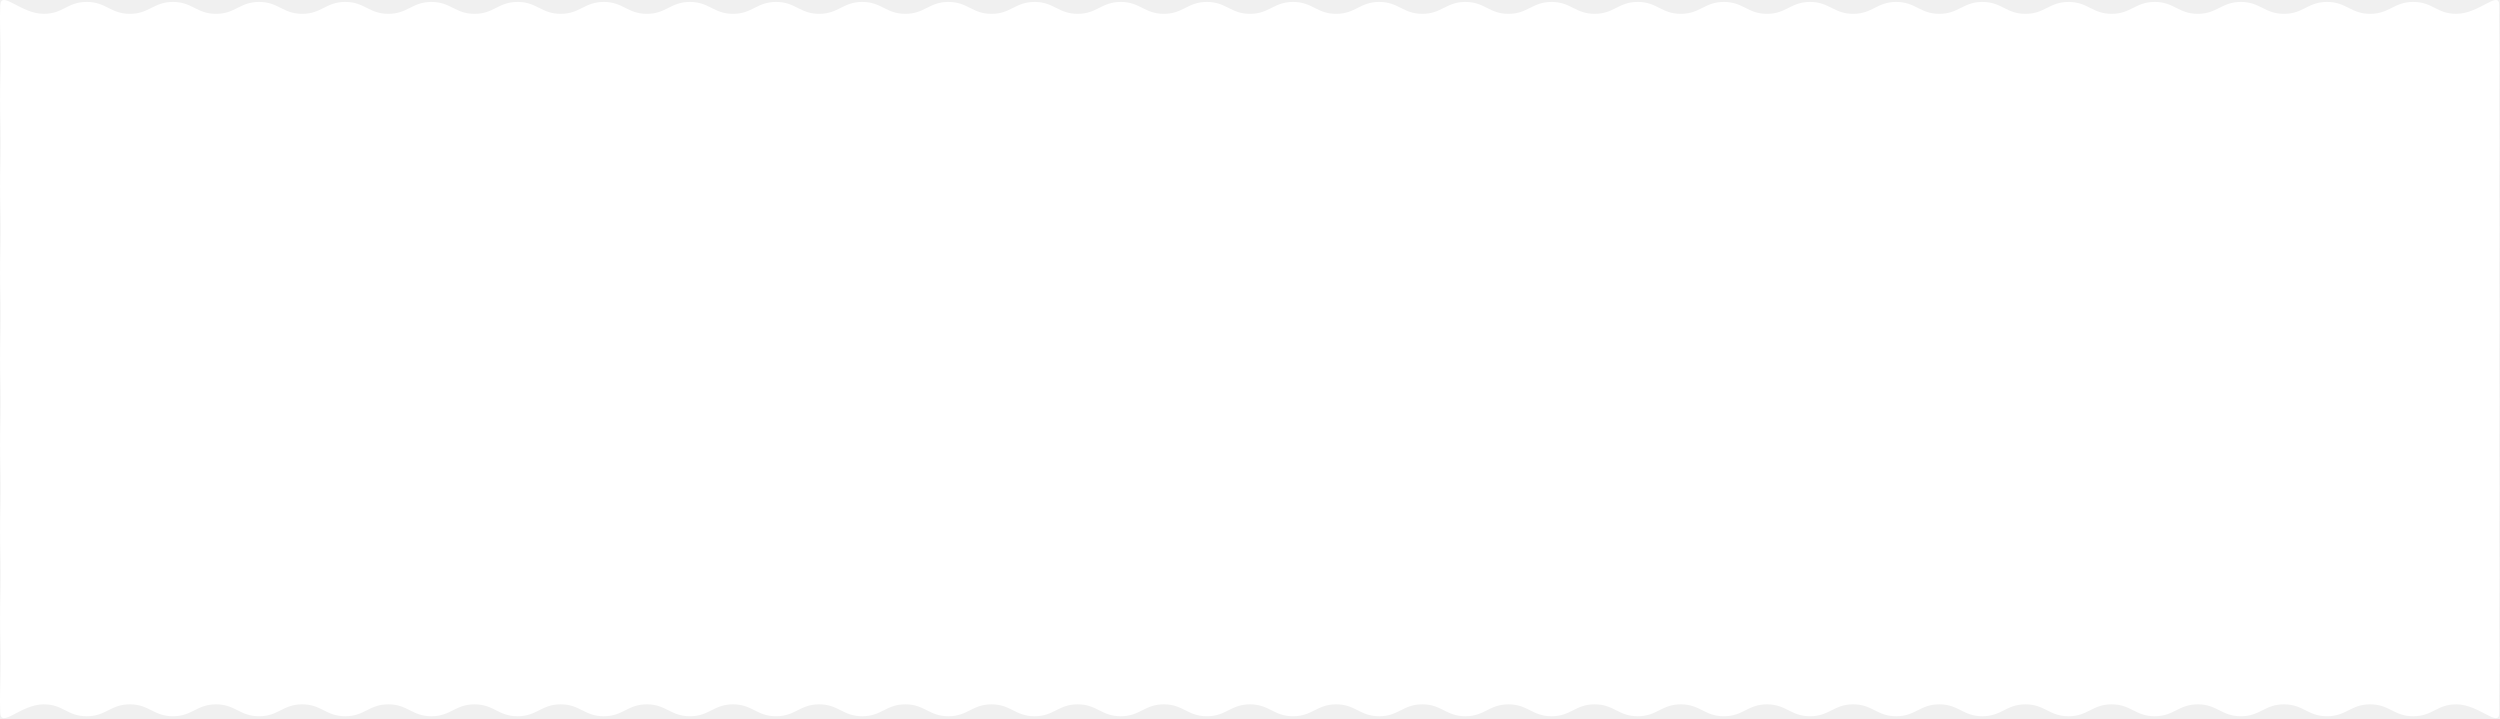
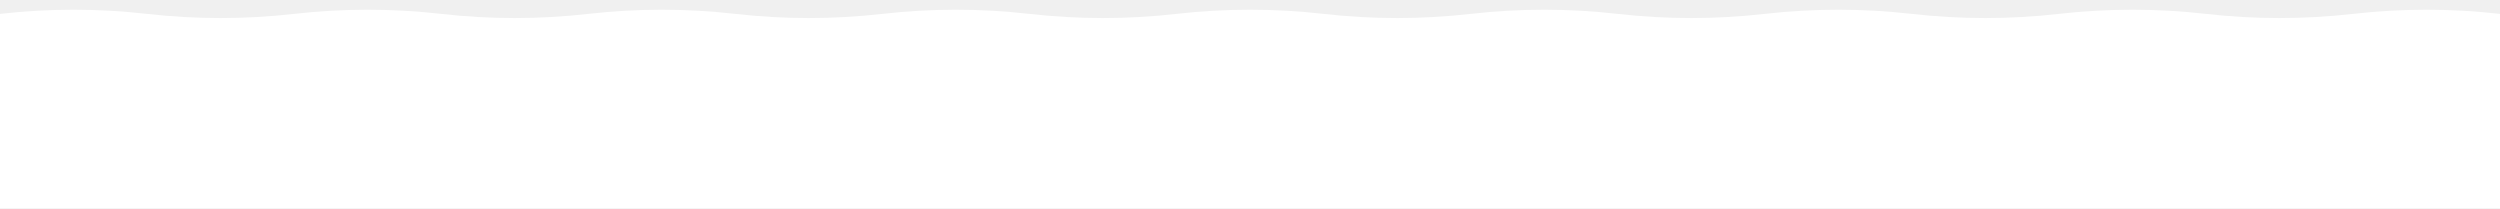
- <svg xmlns="http://www.w3.org/2000/svg" width="1469" height="422" viewBox="0 0 1469 422" fill="none">
-   <path fill-rule="evenodd" clip-rule="evenodd" d="M0.144 3.16C0.558 -6.158 12.168 8.13 25.676 8.13C37.226 8.13 39.441 1.134 50.991 1.134C62.383 1.134 64.914 8.13 76.306 8.13C87.699 8.13 90.229 1.134 101.621 1.134C113.013 1.134 115.544 8.13 126.937 8.13C138.329 8.13 140.86 1.134 152.252 1.134C163.645 1.134 166.175 8.13 177.568 8.13C188.96 8.13 191.49 1.134 202.882 1.134C214.275 1.134 216.805 8.13 228.198 8.13C239.59 8.13 242.12 1.134 253.512 1.134C264.905 1.134 267.436 8.13 278.828 8.13C290.22 8.13 292.75 1.134 304.143 1.134C315.535 1.134 318.066 8.13 329.458 8.13C340.85 8.13 343.38 1.134 354.773 1.134C366.165 1.134 368.696 8.13 380.088 8.13C391.481 8.13 394.01 1.134 405.403 1.134C416.795 1.134 419.326 8.13 430.718 8.13C442.111 8.13 444.641 1.134 456.034 1.134C467.426 1.134 469.957 8.13 481.349 8.13C492.742 8.13 495.272 1.134 506.664 1.134C518.056 1.134 520.587 8.13 531.98 8.13C543.372 8.13 545.902 1.134 557.294 1.134C568.686 1.134 571.217 8.13 582.61 8.13C594.002 8.13 596.532 1.134 607.924 1.134C619.317 1.134 621.847 8.13 633.24 8.13C644.632 8.13 647.162 1.134 658.554 1.134C669.947 1.134 672.477 8.13 683.87 8.13C695.262 8.13 697.792 1.134 709.184 1.134C720.577 1.134 723.108 8.13 734.5 8.13C745.892 8.13 748.423 1.134 759.816 1.134C771.208 1.134 773.739 8.13 785.131 8.13C796.524 8.13 799.053 1.134 810.446 1.134C821.838 1.134 824.369 8.13 835.761 8.13C847.154 8.13 849.683 1.134 861.076 1.134C872.468 1.134 874.999 8.13 886.391 8.13C897.784 8.13 900.314 1.134 911.706 1.134C923.098 1.134 925.629 8.13 937.021 8.13C948.414 8.13 950.944 1.134 962.336 1.134C973.728 1.134 976.259 8.13 987.652 8.13C999.044 8.13 1001.57 1.134 1012.97 1.134C1024.36 1.134 1026.89 8.13 1038.28 8.13C1049.67 8.13 1052.2 1.134 1063.6 1.134C1074.99 1.134 1077.52 8.13 1088.91 8.13C1100.31 8.13 1102.84 1.134 1114.23 1.134C1125.62 1.134 1128.15 8.13 1139.54 8.13C1150.94 8.13 1153.47 1.134 1164.86 1.134C1176.25 1.134 1178.78 8.13 1190.17 8.13C1201.56 8.13 1204.1 1.134 1215.49 1.134C1226.88 1.134 1229.41 8.13 1240.8 8.13C1252.2 8.13 1254.73 1.134 1266.12 1.134C1277.51 1.134 1280.04 8.13 1291.43 8.13C1302.83 8.13 1305.36 1.134 1316.75 1.134C1328.14 1.134 1330.67 8.13 1342.06 8.13C1353.46 8.13 1355.99 1.134 1367.38 1.134C1378.77 1.134 1381.3 8.13 1392.69 8.13C1404.09 8.13 1406.62 1.134 1418.01 1.134C1429.56 1.134 1431.77 8.13 1443.32 8.13C1456.87 8.13 1468.71 -6.248 1468.55 3.238C1468.39 12.868 1468.64 20.015 1468.64 33.488C1468.64 45.051 1468.52 47.285 1468.52 58.847C1468.52 70.261 1468.64 72.792 1468.64 84.206C1468.64 95.62 1468.52 98.151 1468.52 109.565C1468.52 120.978 1468.64 123.51 1468.64 134.924C1468.64 146.337 1468.52 148.869 1468.52 160.282C1468.52 171.696 1468.64 174.227 1468.64 185.641C1468.64 197.055 1468.52 199.586 1468.52 211C1468.52 222.414 1468.64 224.945 1468.64 236.359C1468.64 247.773 1468.52 250.304 1468.52 261.718C1468.52 273.131 1468.64 275.663 1468.64 287.076C1468.64 298.49 1468.52 301.022 1468.52 312.435C1468.52 323.849 1468.64 326.38 1468.64 337.794C1468.64 349.208 1468.52 351.739 1468.52 363.153C1468.52 374.715 1468.64 376.949 1468.64 388.512C1468.64 401.985 1468.39 409.131 1468.55 418.762C1468.71 428.248 1456.86 413.87 1443.32 413.87C1431.77 413.87 1429.56 420.866 1418.01 420.866C1406.62 420.866 1404.09 413.87 1392.69 413.87C1381.3 413.87 1378.77 420.866 1367.38 420.866C1355.99 420.866 1353.46 413.87 1342.06 413.87C1330.67 413.87 1328.14 420.866 1316.75 420.866C1305.36 420.866 1302.83 413.87 1291.43 413.87C1280.04 413.87 1277.51 420.866 1266.12 420.866C1254.73 420.866 1252.2 413.87 1240.8 413.87C1229.41 413.87 1226.88 420.866 1215.49 420.866C1204.1 420.866 1201.56 413.87 1190.17 413.87C1178.78 413.87 1176.25 420.866 1164.86 420.866C1153.47 420.866 1150.94 413.87 1139.54 413.87C1128.15 413.87 1125.62 420.866 1114.23 420.866C1102.84 420.866 1100.31 413.87 1088.91 413.87C1077.52 413.87 1074.99 420.866 1063.6 420.866C1052.2 420.866 1049.67 413.87 1038.28 413.87C1026.89 413.87 1024.36 420.866 1012.97 420.866C1001.57 420.866 999.044 413.87 987.652 413.87C976.259 413.87 973.728 420.866 962.336 420.866C950.944 420.866 948.414 413.87 937.021 413.87C925.629 413.87 923.098 420.866 911.706 420.866C900.314 420.866 897.784 413.87 886.391 413.87C874.999 413.87 872.468 420.866 861.076 420.866C849.683 420.866 847.154 413.87 835.761 413.87C824.369 413.87 821.838 420.866 810.446 420.866C799.053 420.866 796.524 413.87 785.131 413.87C773.739 413.87 771.208 420.866 759.816 420.866C748.423 420.866 745.892 413.87 734.5 413.87C723.108 413.87 720.577 420.866 709.184 420.866C697.792 420.866 695.262 413.87 683.87 413.87C672.477 413.87 669.947 420.866 658.554 420.866C647.162 420.866 644.632 413.87 633.24 413.87C621.847 413.87 619.317 420.866 607.924 420.866C596.532 420.866 594.002 413.87 582.61 413.87C571.217 413.87 568.686 420.866 557.294 420.866C545.902 420.866 543.372 413.87 531.98 413.87C520.587 413.87 518.056 420.866 506.664 420.866C495.272 420.866 492.742 413.87 481.349 413.87C469.957 413.87 467.426 420.866 456.034 420.866C444.641 420.866 442.111 413.87 430.718 413.87C419.326 413.87 416.795 420.866 405.403 420.866C394.01 420.866 391.481 413.87 380.088 413.87C368.696 413.87 366.165 420.866 354.773 420.866C343.38 420.866 340.85 413.87 329.458 413.87C318.066 413.87 315.535 420.866 304.143 420.866C292.75 420.866 290.22 413.87 278.828 413.87C267.436 413.87 264.905 420.866 253.512 420.866C242.12 420.866 239.59 413.87 228.198 413.87C216.805 413.87 214.275 420.866 202.882 420.866C191.49 420.866 188.96 413.87 177.568 413.87C166.175 413.87 163.645 420.866 152.252 420.866C140.86 420.866 138.329 413.87 126.937 413.87C115.544 413.87 113.013 420.866 101.621 420.866C90.229 420.866 87.699 413.87 76.306 413.87C64.914 413.87 62.383 420.866 50.991 420.866C39.437 420.866 37.23 413.87 25.676 413.87C12.137 413.87 0.549 428.248 0.141 418.762C-0.274 409.131 0.361 401.985 0.361 388.512C0.361 376.949 0.053 374.715 0.053 363.153C0.053 351.739 0.361 349.208 0.361 337.794C0.361 326.38 0.053 323.849 0.053 312.435C0.053 301.022 0.361 298.49 0.361 287.076C0.361 275.663 0.053 273.131 0.053 261.718C0.053 250.304 0.361 247.773 0.361 236.359C0.361 224.945 0.053 222.414 0.053 211C0.053 199.586 0.361 197.055 0.361 185.641C0.361 174.227 0.053 171.696 0.053 160.282C0.053 148.869 0.361 146.337 0.361 134.924C0.361 123.51 0.053 120.978 0.053 109.565C0.053 98.151 0.361 95.62 0.361 84.206C0.361 72.792 0.053 70.261 0.053 58.847C0.053 47.281 0.361 45.055 0.361 33.488C0.361 19.979 -0.272 12.816 0.144 3.16Z" fill="white" />
+ <svg xmlns="http://www.w3.org/2000/svg" preserveAspectRatio="none" width="1440" height="120" viewBox="0 0 1440 120" fill="none">
+   <path fill-rule="evenodd" clip-rule="evenodd" d="M 0.000 8.000 C 28.235 4.800, 56.471 4.800, 84.706 8.000 C 112.941 11.200, 141.176 11.200, 169.412 8.000 C 197.647 4.800, 225.882 4.800, 254.118 8.000 C 282.353 11.200, 310.588 11.200, 338.824 8.000 C 367.059 4.800, 395.294 4.800, 423.529 8.000 C 451.765 11.200, 480.000 11.200, 508.235 8.000 C 536.471 4.800, 564.706 4.800, 592.941 8.000 C 621.176 11.200, 649.412 11.200, 677.647 8.000 C 705.882 4.800, 734.118 4.800, 762.353 8.000 C 790.588 11.200, 818.824 11.200, 847.059 8.000 C 875.294 4.800, 903.529 4.800, 931.765 8.000 C 960.000 11.200, 988.235 11.200, 1016.471 8.000 C 1044.706 4.800, 1072.941 4.800, 1101.176 8.000 C 1129.412 11.200, 1157.647 11.200, 1185.882 8.000 C 1214.118 4.800, 1242.353 4.800, 1270.588 8.000 C 1298.824 11.200, 1327.059 11.200, 1355.294 8.000 C 1383.529 4.800, 1411.765 4.800, 1440.000 8.000 L 1440.000 120.000 L 0.000 120.000 L 0.000 8.000 Z" fill="white" />
</svg>
